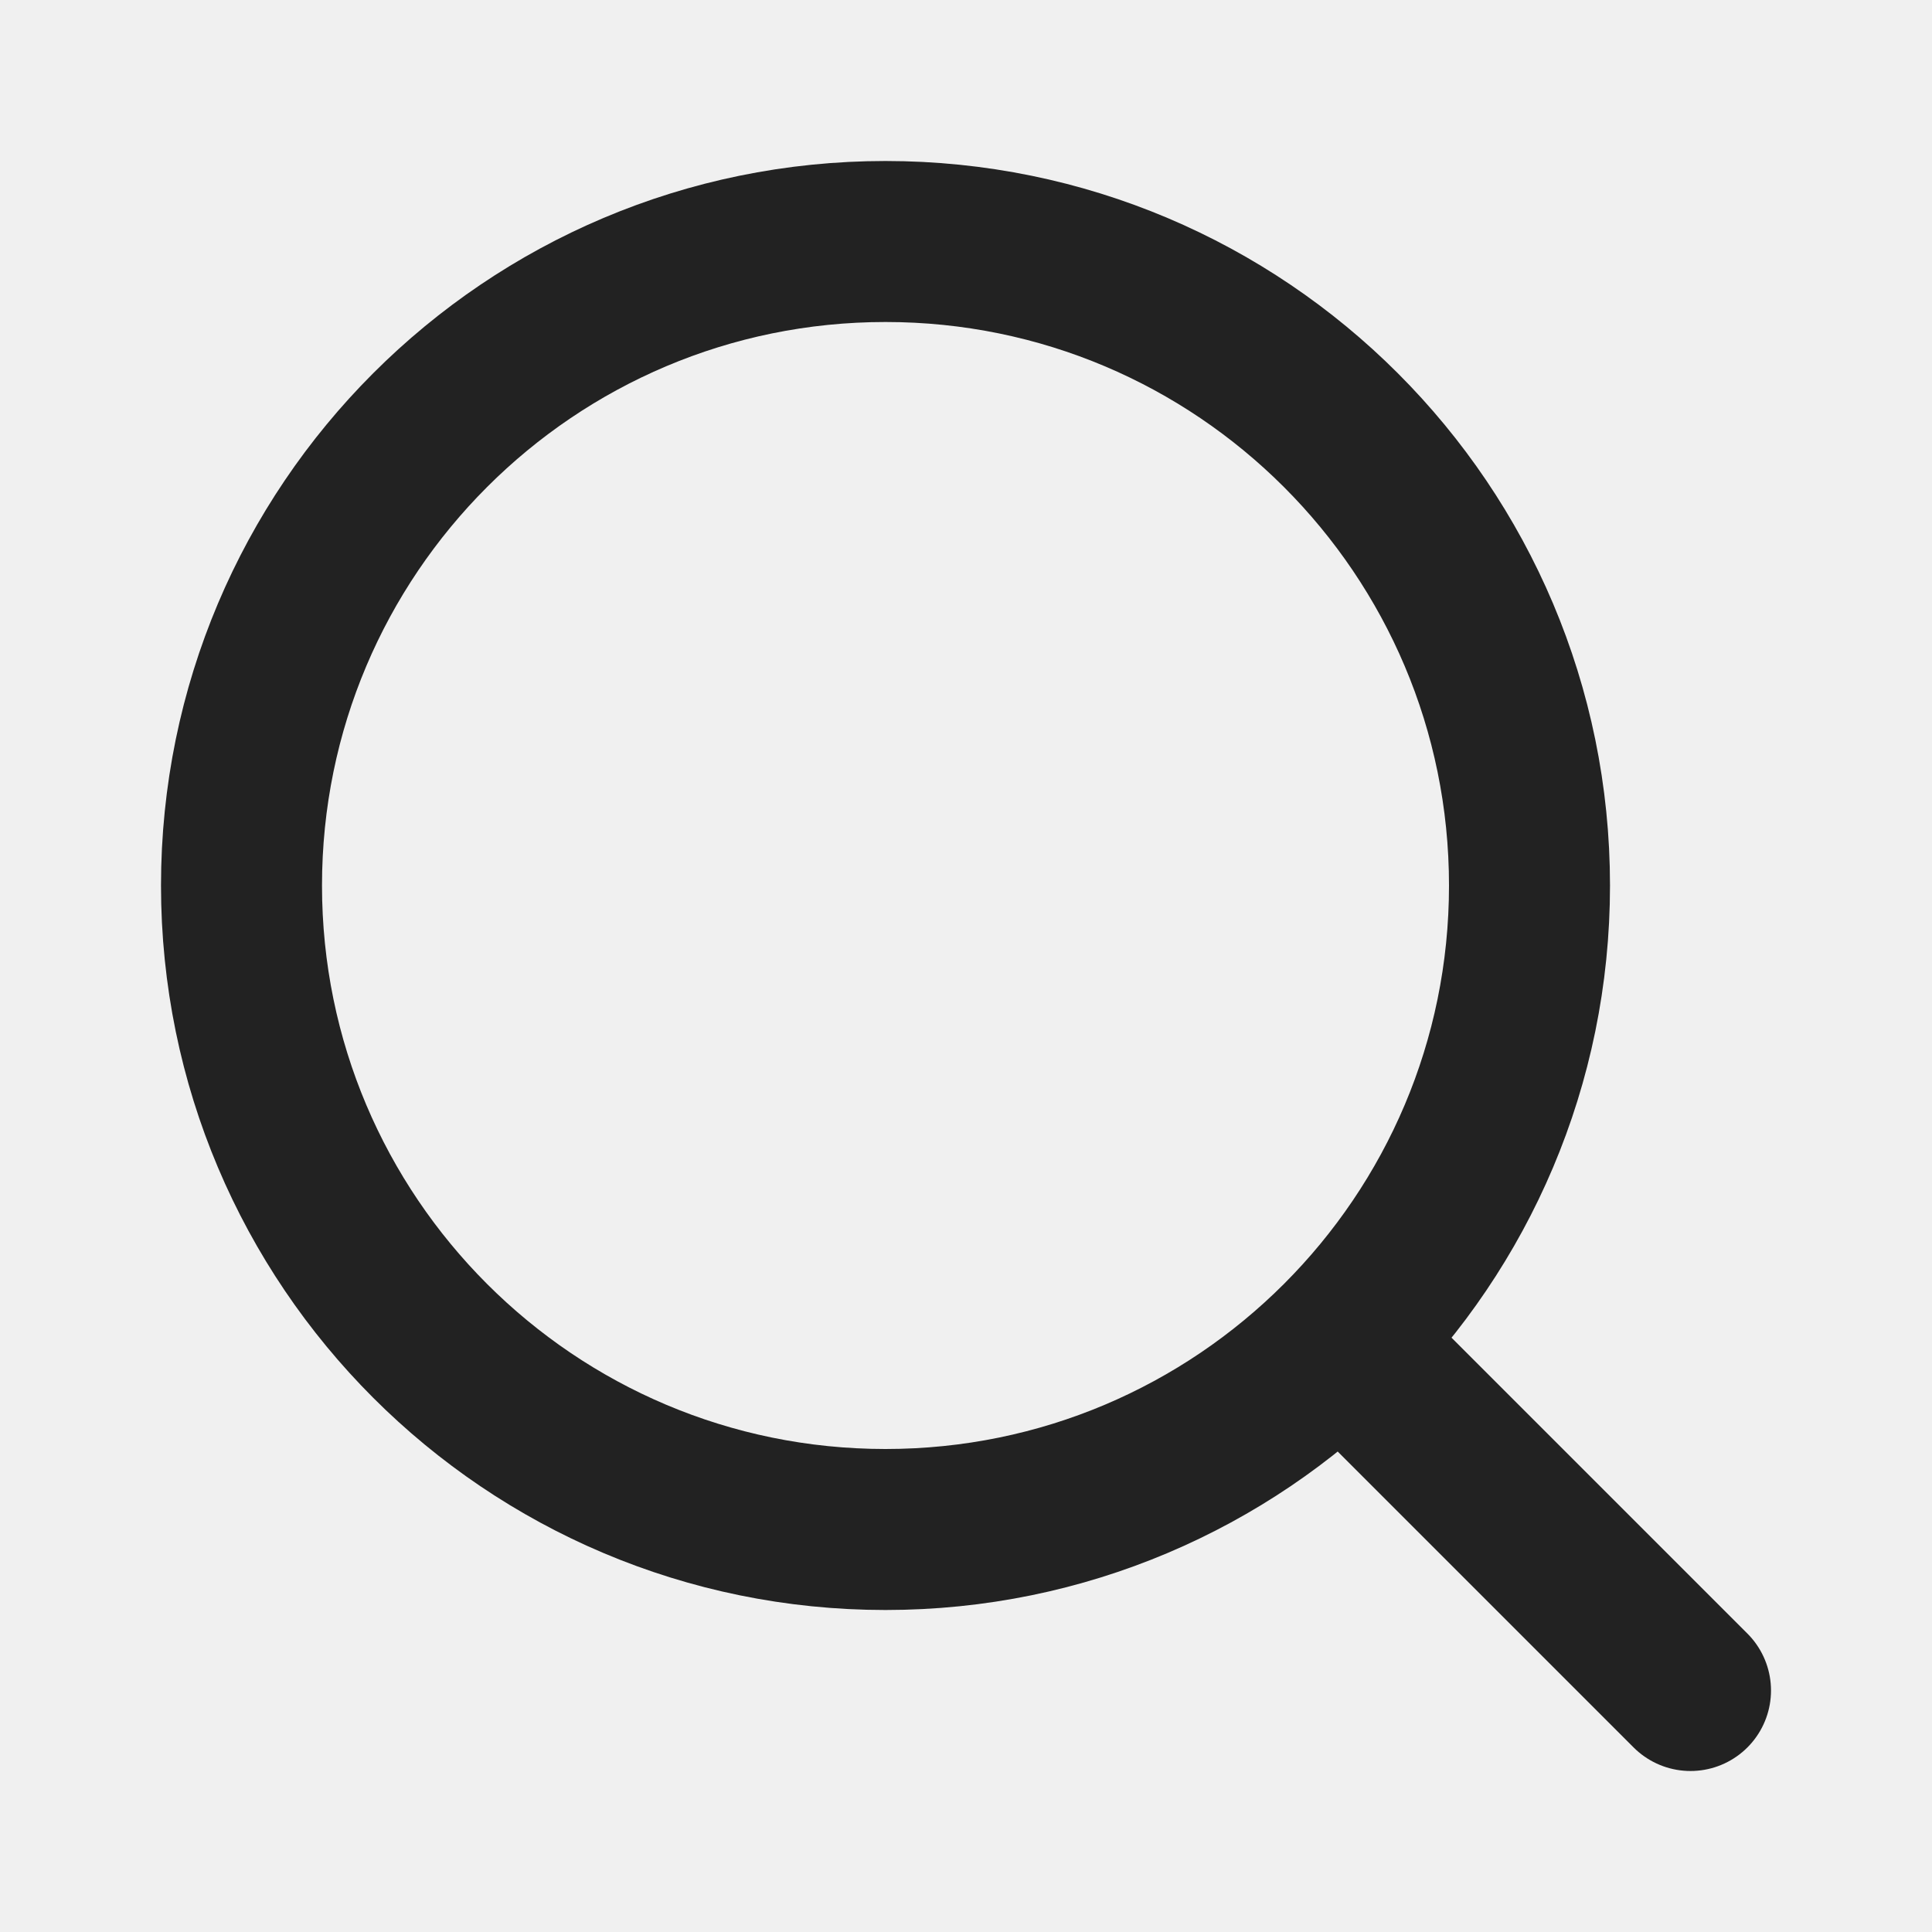
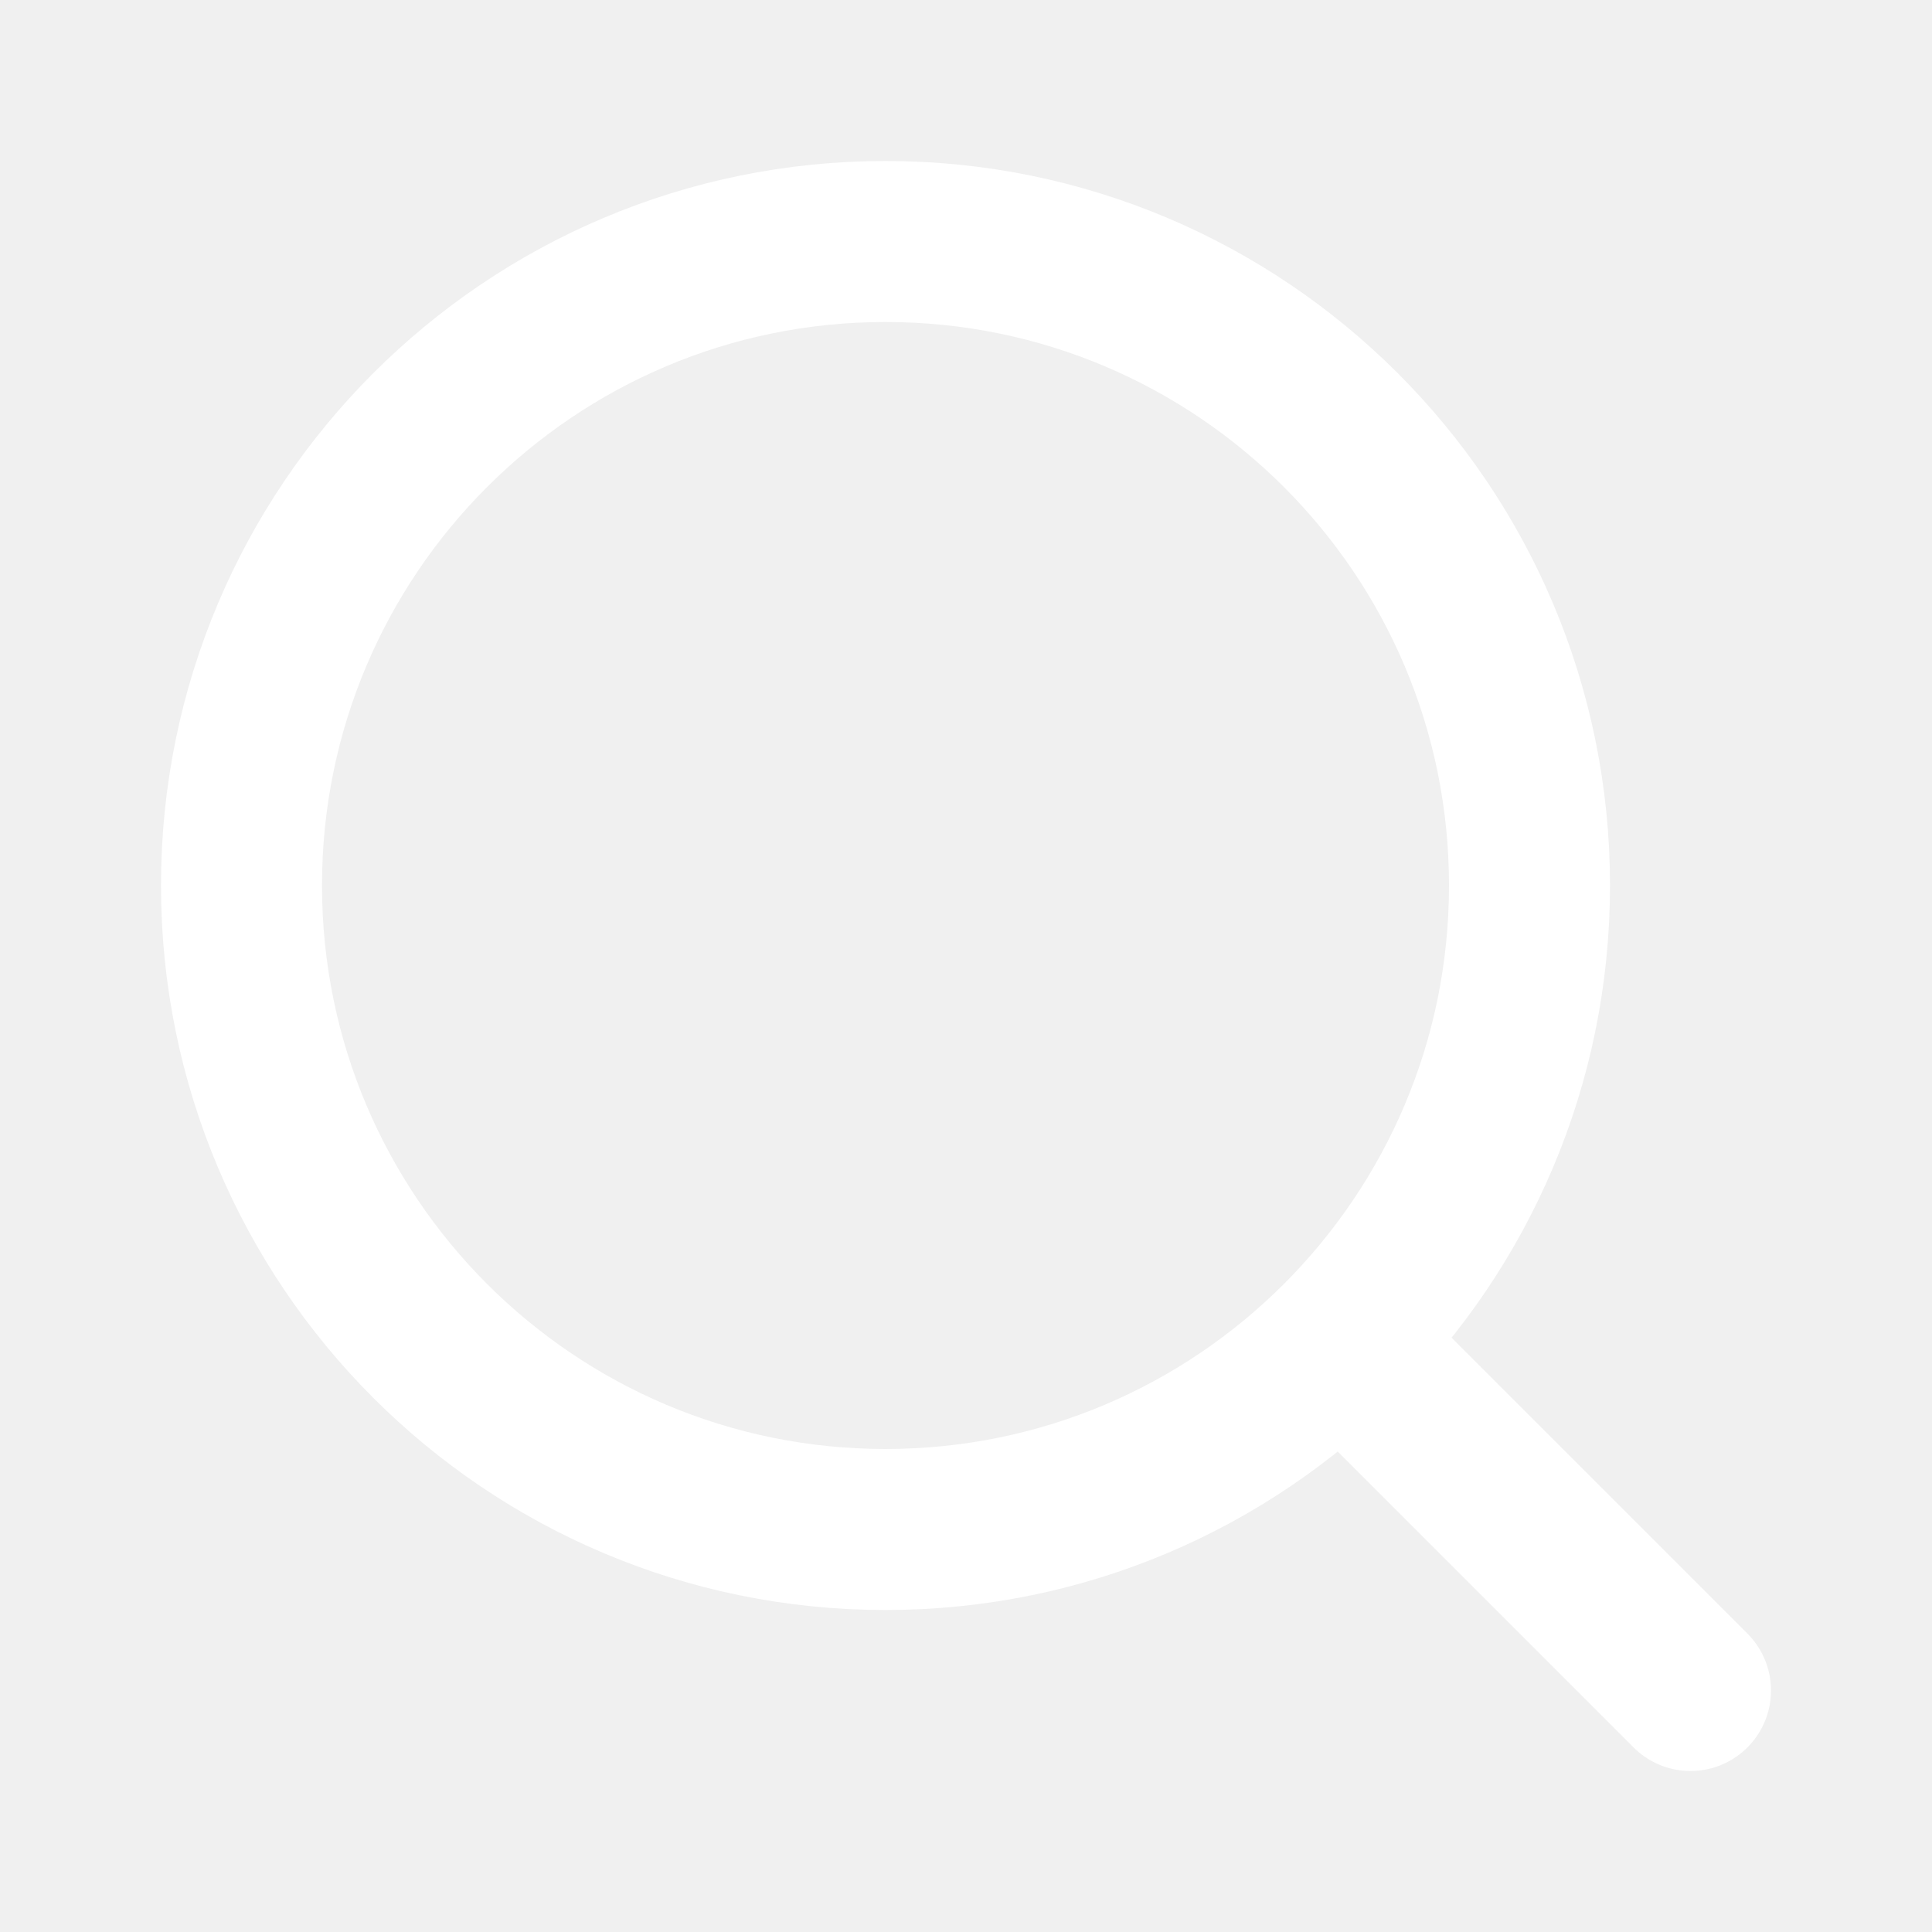
<svg xmlns="http://www.w3.org/2000/svg" width="24" height="24" viewBox="0 0 24 24" fill="none">
-   <path d="M21 21L16.657 16.657M19 11C19 15.418 15.418 19 11 19C6.582 19 3 15.418 3 11C3 6.582 6.582 3 11 3C15.418 3 19 6.582 19 11Z" stroke="#222222" stroke-width="2" stroke-linecap="round" />
+   <path d="M21 21L16.657 16.657M19 11C19 15.418 15.418 19 11 19C6.582 19 3 15.418 3 11C3 6.582 6.582 3 11 3C15.418 3 19 6.582 19 11Z" stroke="#fff" stroke-width="2" stroke-linecap="round" />
</svg>
